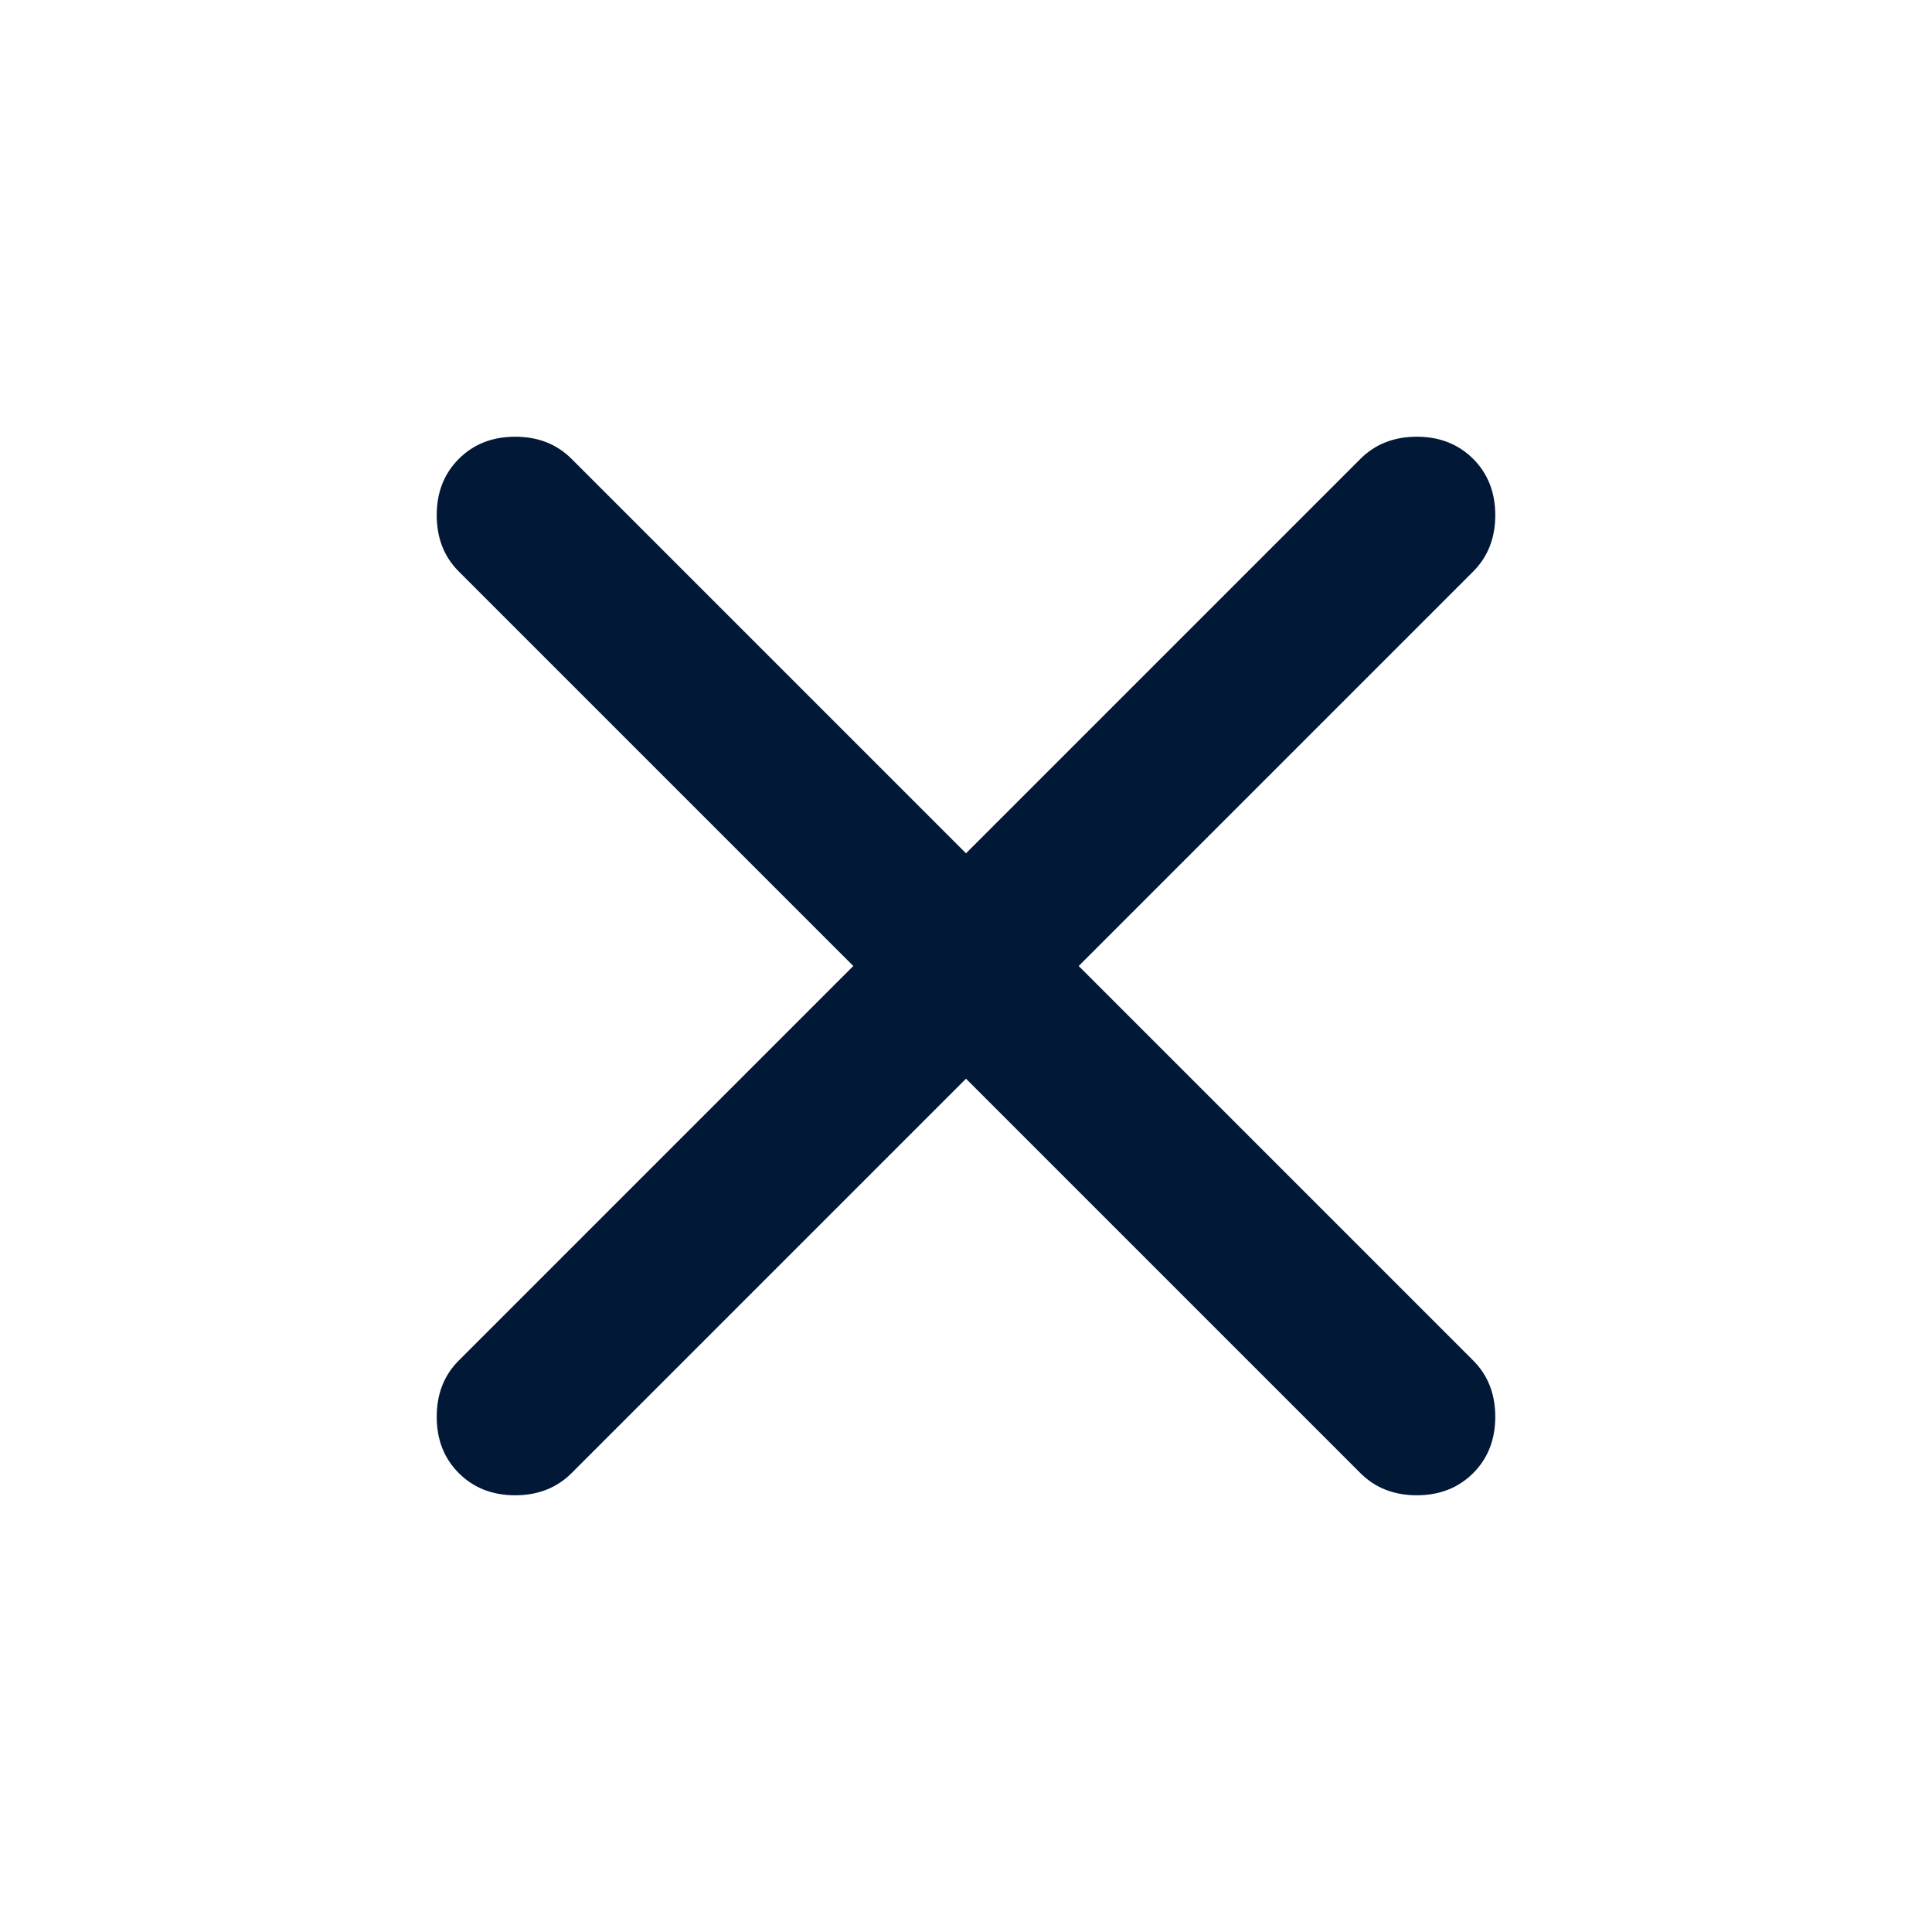
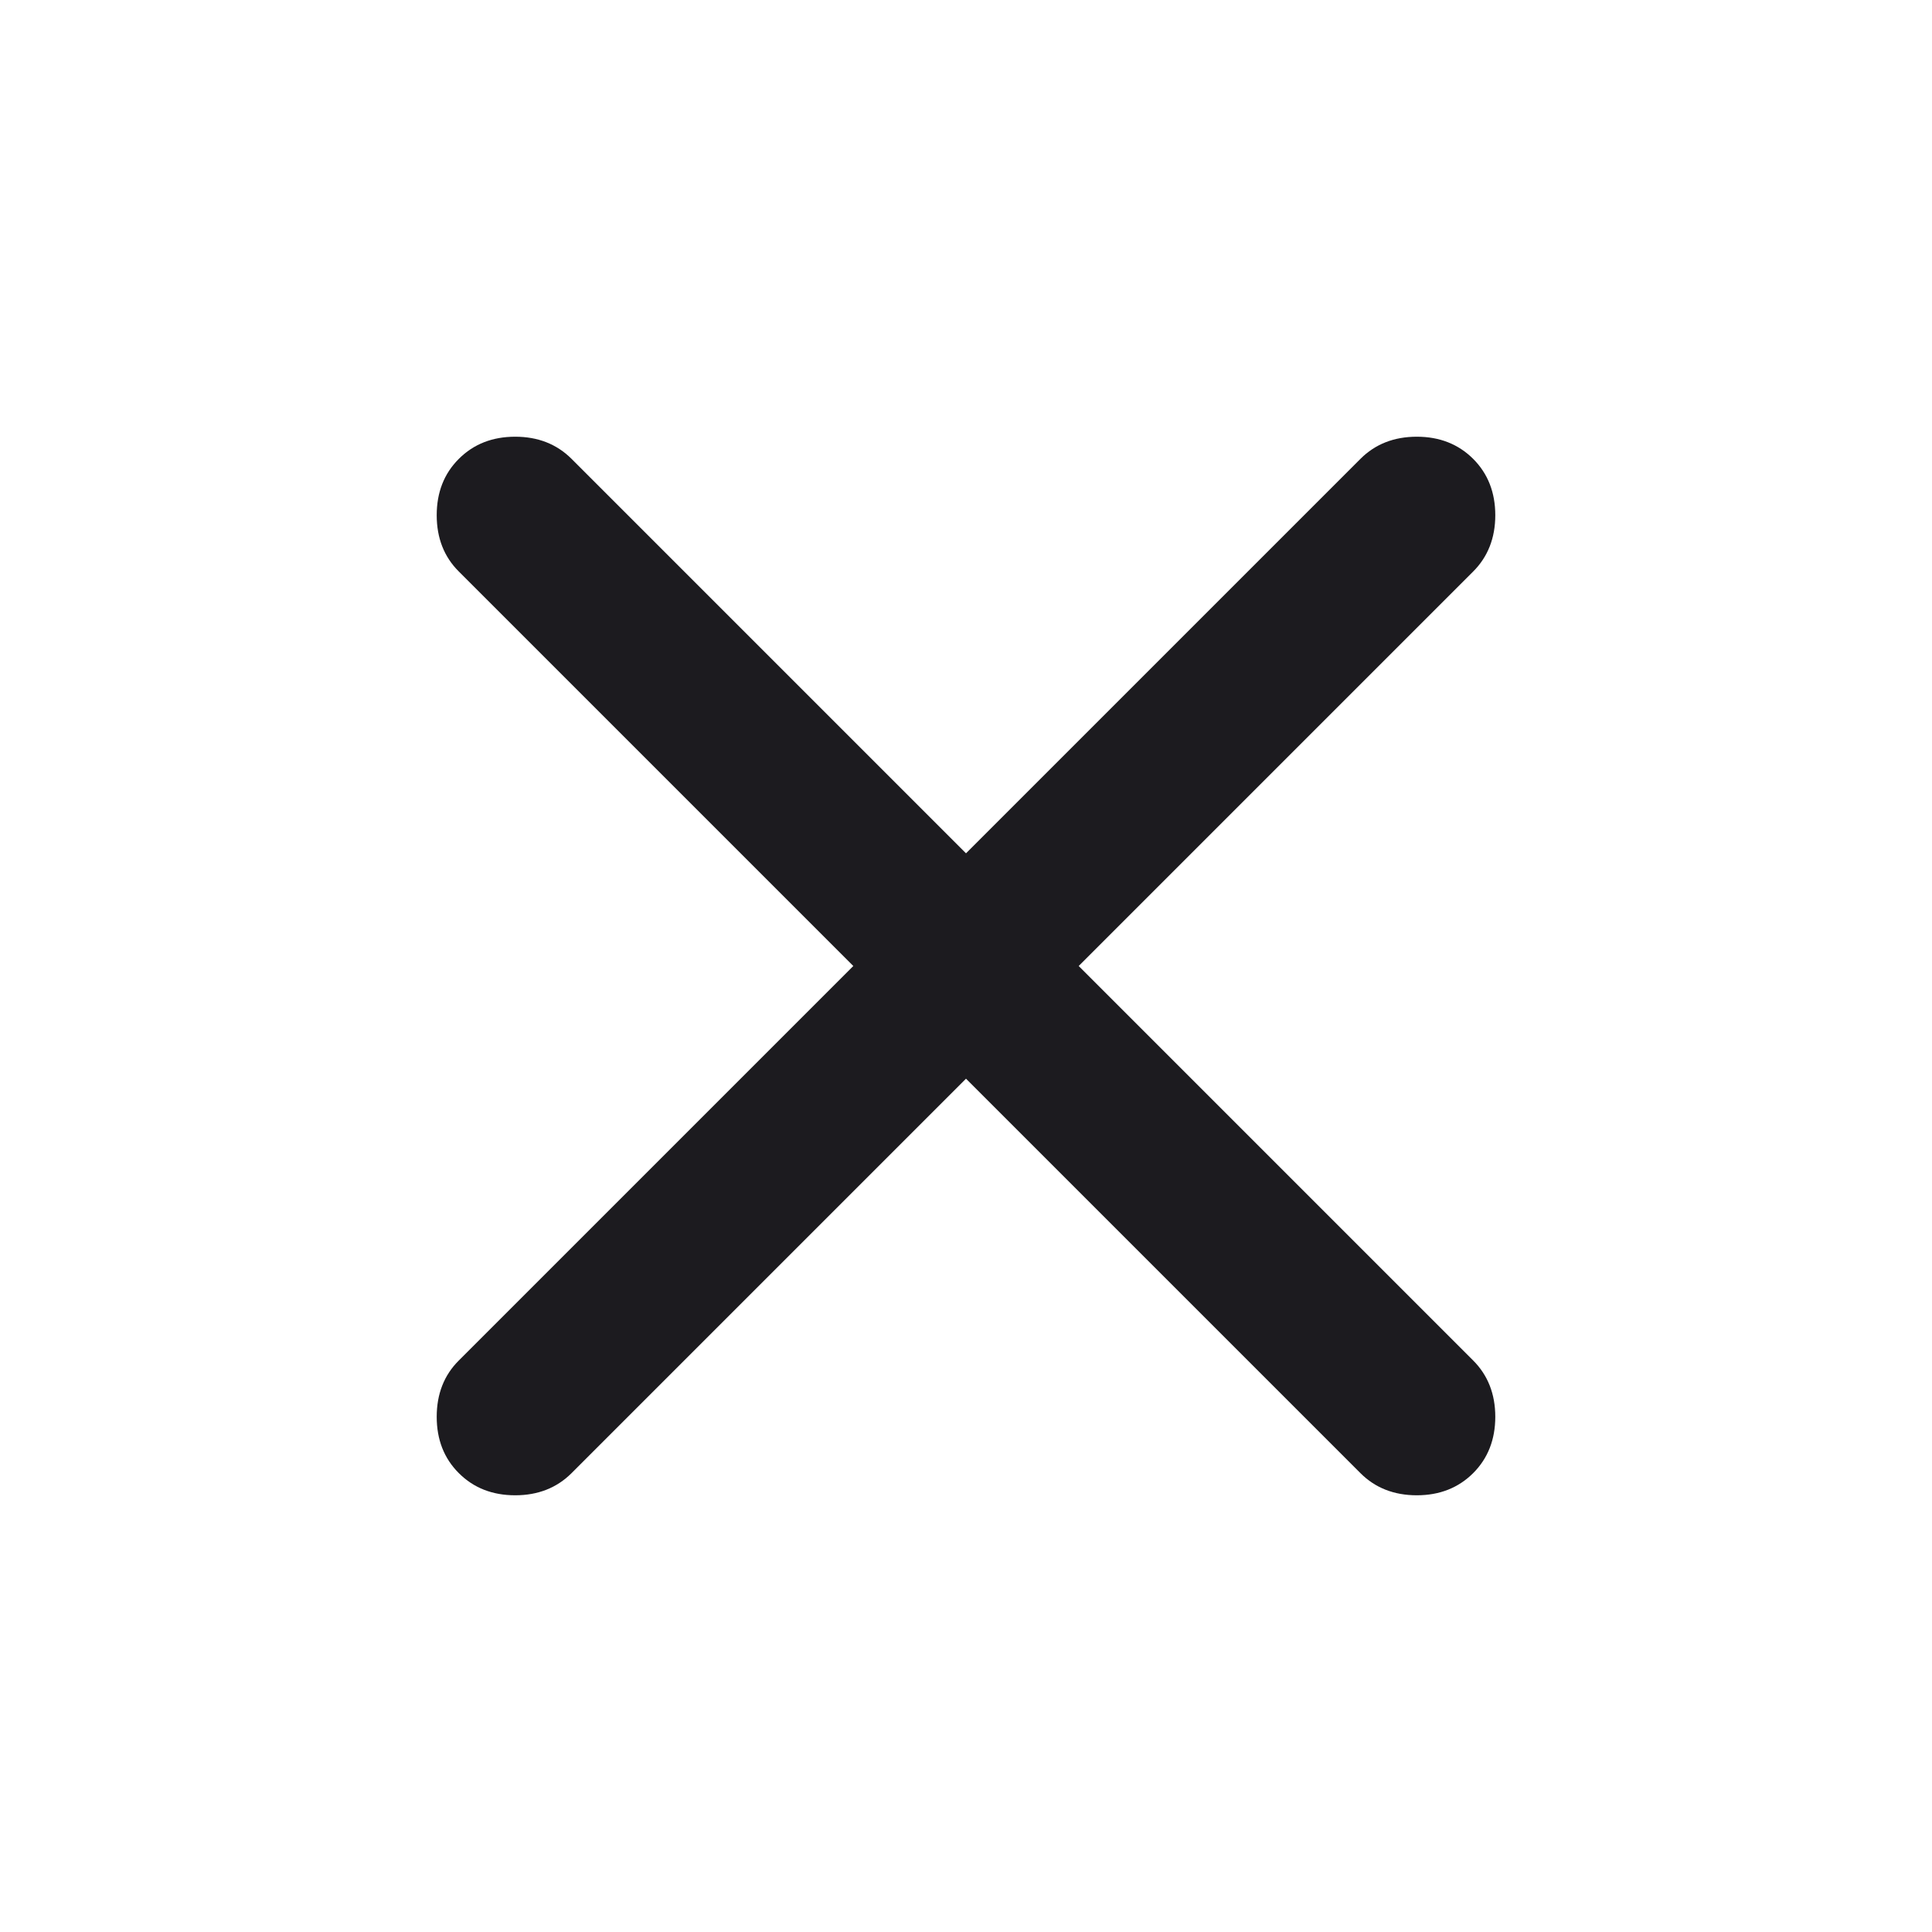
<svg xmlns="http://www.w3.org/2000/svg" width="24" height="24" viewBox="0 0 24 24" fill="none">
  <mask id="mask0_813_12181" style="mask-type:alpha" maskUnits="userSpaceOnUse" x="0" y="0" width="24" height="24">
    <rect width="24" height="24" fill="#D9D9D9" />
  </mask>
  <g mask="url(#mask0_813_12181)">
-     <path d="M12 13.4L7.1 18.3C6.916 18.483 6.683 18.575 6.4 18.575C6.116 18.575 5.883 18.483 5.7 18.3C5.516 18.117 5.425 17.883 5.425 17.6C5.425 17.317 5.516 17.083 5.7 16.9L10.6 12L5.7 7.1C5.516 6.917 5.425 6.683 5.425 6.4C5.425 6.117 5.516 5.883 5.7 5.7C5.883 5.517 6.116 5.425 6.4 5.425C6.683 5.425 6.916 5.517 7.1 5.7L12 10.6L16.9 5.7C17.083 5.517 17.317 5.425 17.6 5.425C17.883 5.425 18.116 5.517 18.3 5.7C18.483 5.883 18.575 6.117 18.575 6.4C18.575 6.683 18.483 6.917 18.3 7.1L13.4 12L18.3 16.9C18.483 17.083 18.575 17.317 18.575 17.6C18.575 17.883 18.483 18.117 18.3 18.3C18.116 18.483 17.883 18.575 17.6 18.575C17.317 18.575 17.083 18.483 16.9 18.3L12 13.4Z" fill="#011937" />
+     <path d="M12 13.4L7.1 18.3C6.916 18.483 6.683 18.575 6.4 18.575C6.116 18.575 5.883 18.483 5.7 18.3C5.516 18.117 5.425 17.883 5.425 17.6C5.425 17.317 5.516 17.083 5.7 16.9L10.6 12L5.7 7.1C5.516 6.917 5.425 6.683 5.425 6.4C5.425 6.117 5.516 5.883 5.7 5.7C5.883 5.517 6.116 5.425 6.4 5.425C6.683 5.425 6.916 5.517 7.1 5.7L12 10.6L16.9 5.7C17.083 5.517 17.317 5.425 17.6 5.425C17.883 5.425 18.116 5.517 18.3 5.7C18.483 5.883 18.575 6.117 18.575 6.4C18.575 6.683 18.483 6.917 18.3 7.1L13.4 12L18.3 16.9C18.483 17.083 18.575 17.317 18.575 17.6C18.575 17.883 18.483 18.117 18.3 18.3C18.116 18.483 17.883 18.575 17.6 18.575C17.317 18.575 17.083 18.483 16.9 18.3L12 13.4Z" fill="#1C1B1F" />
  </g>
</svg>
